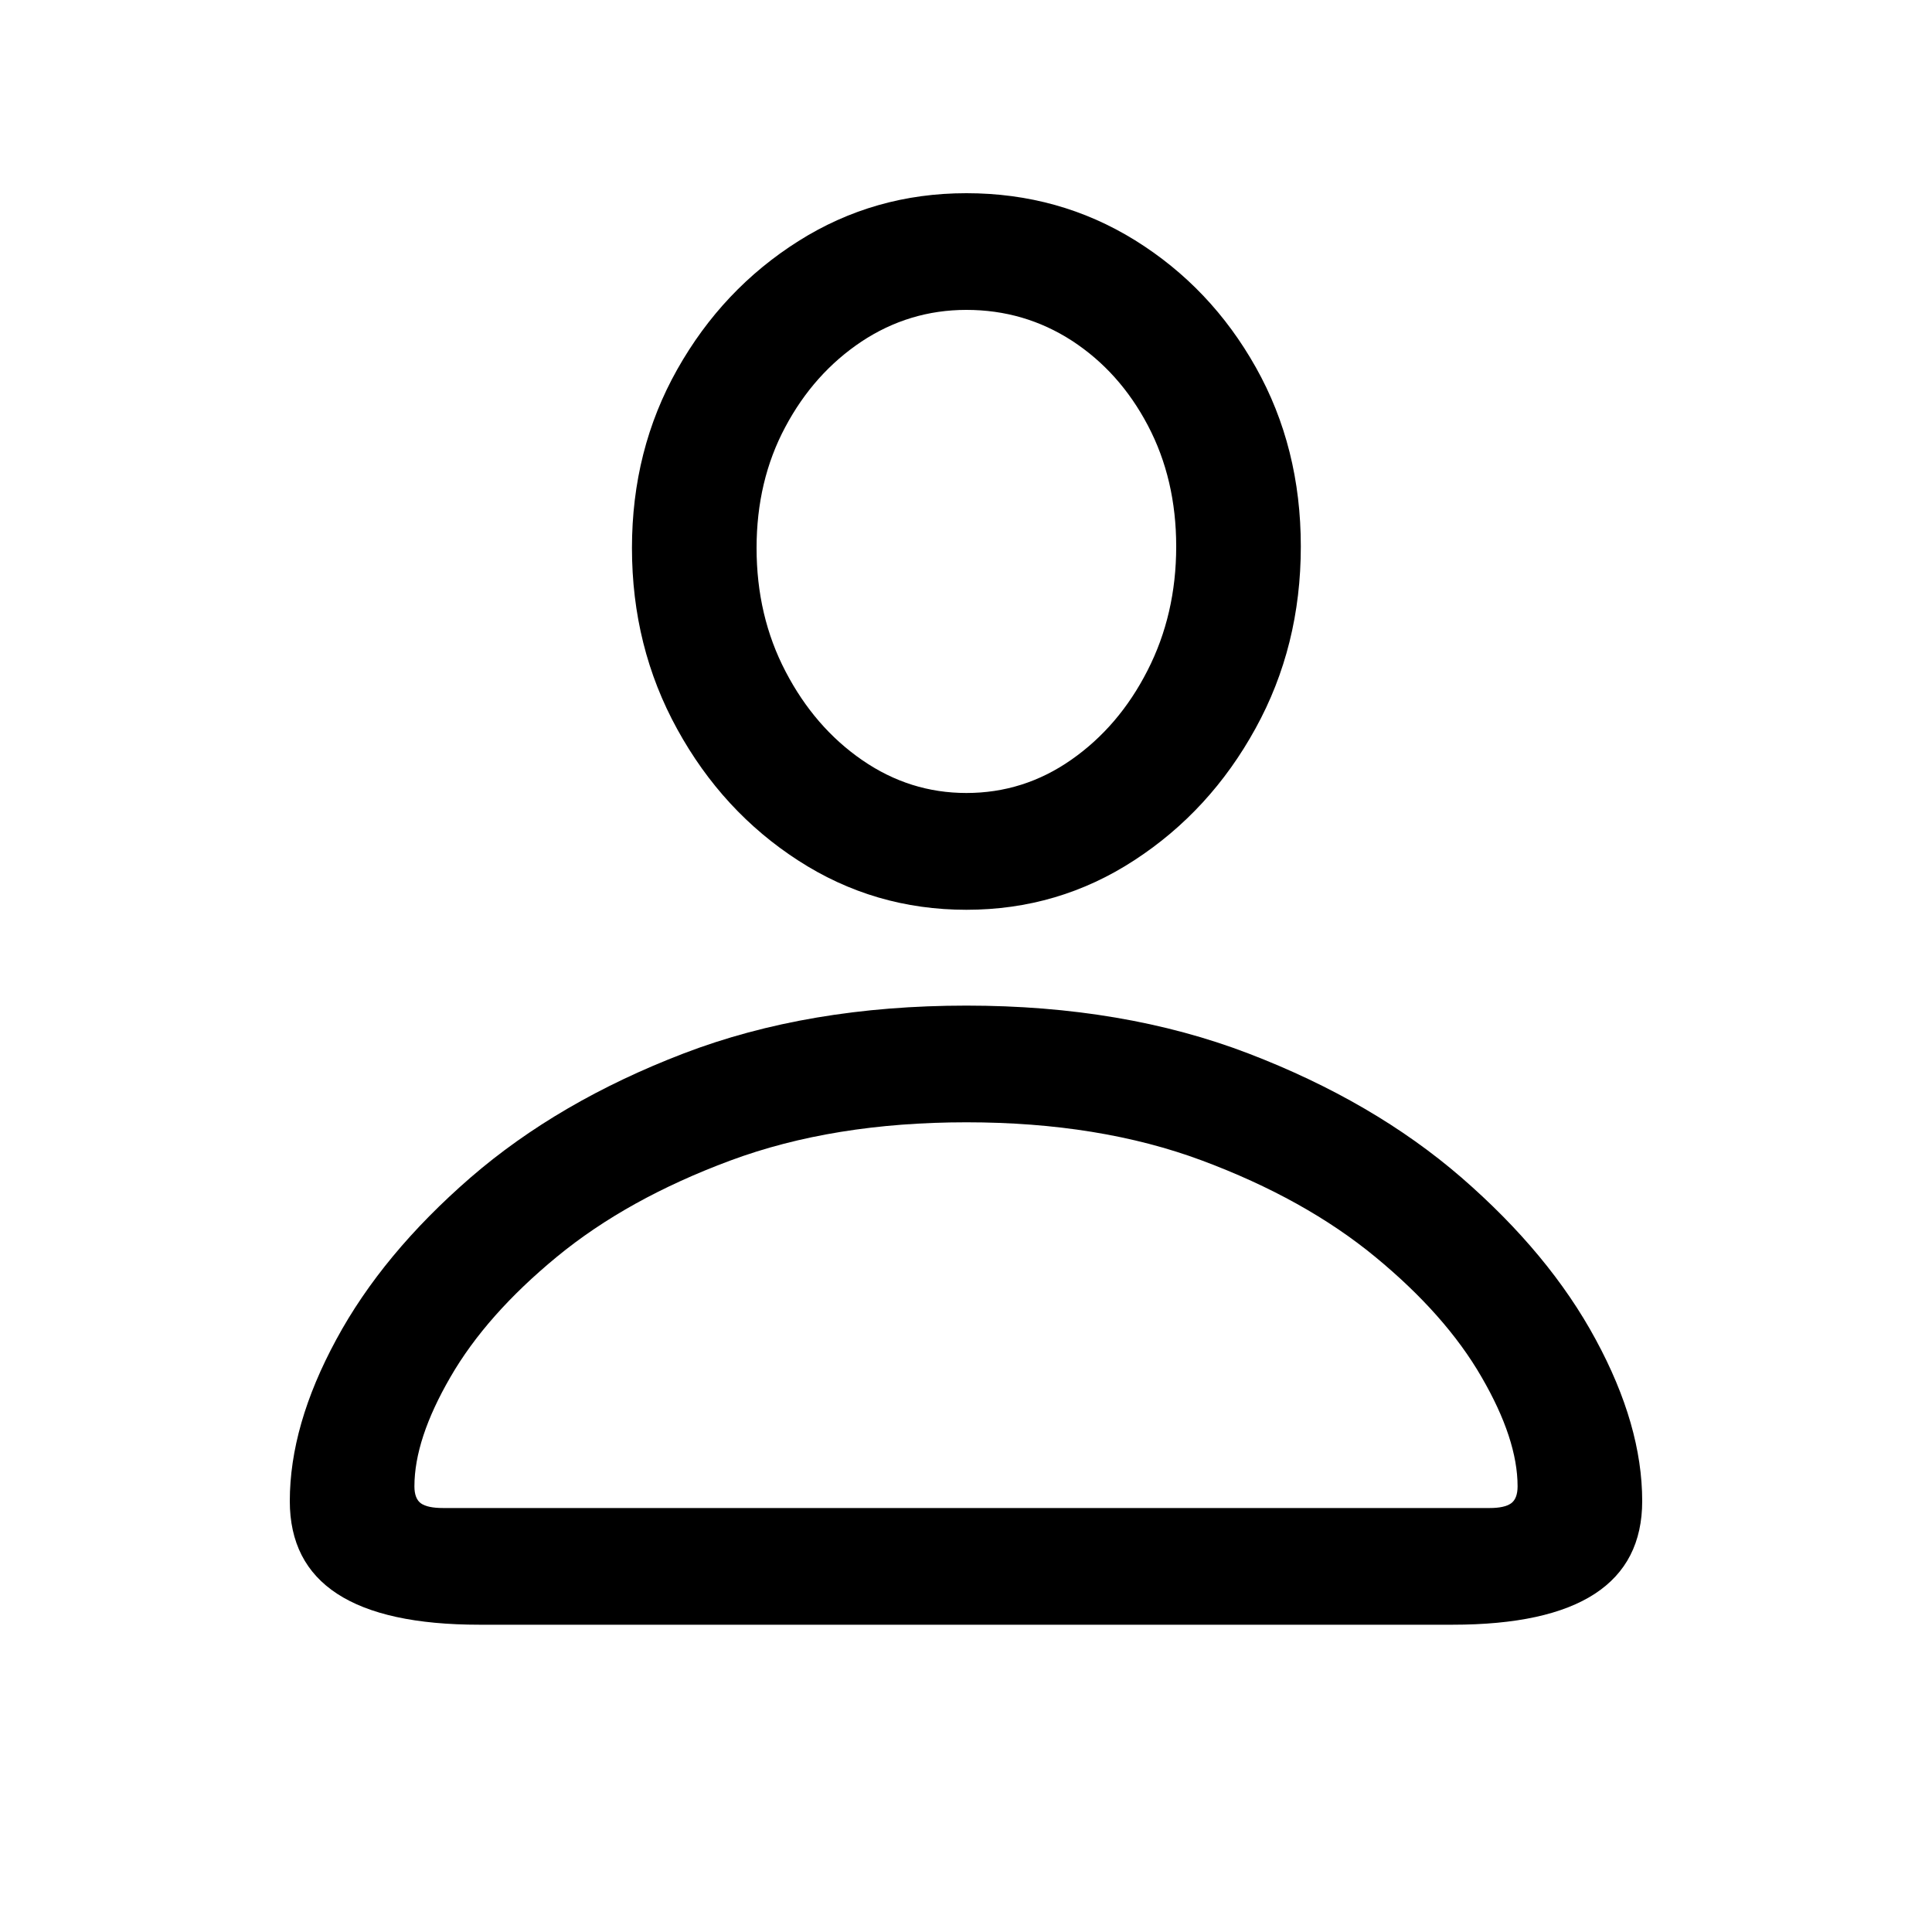
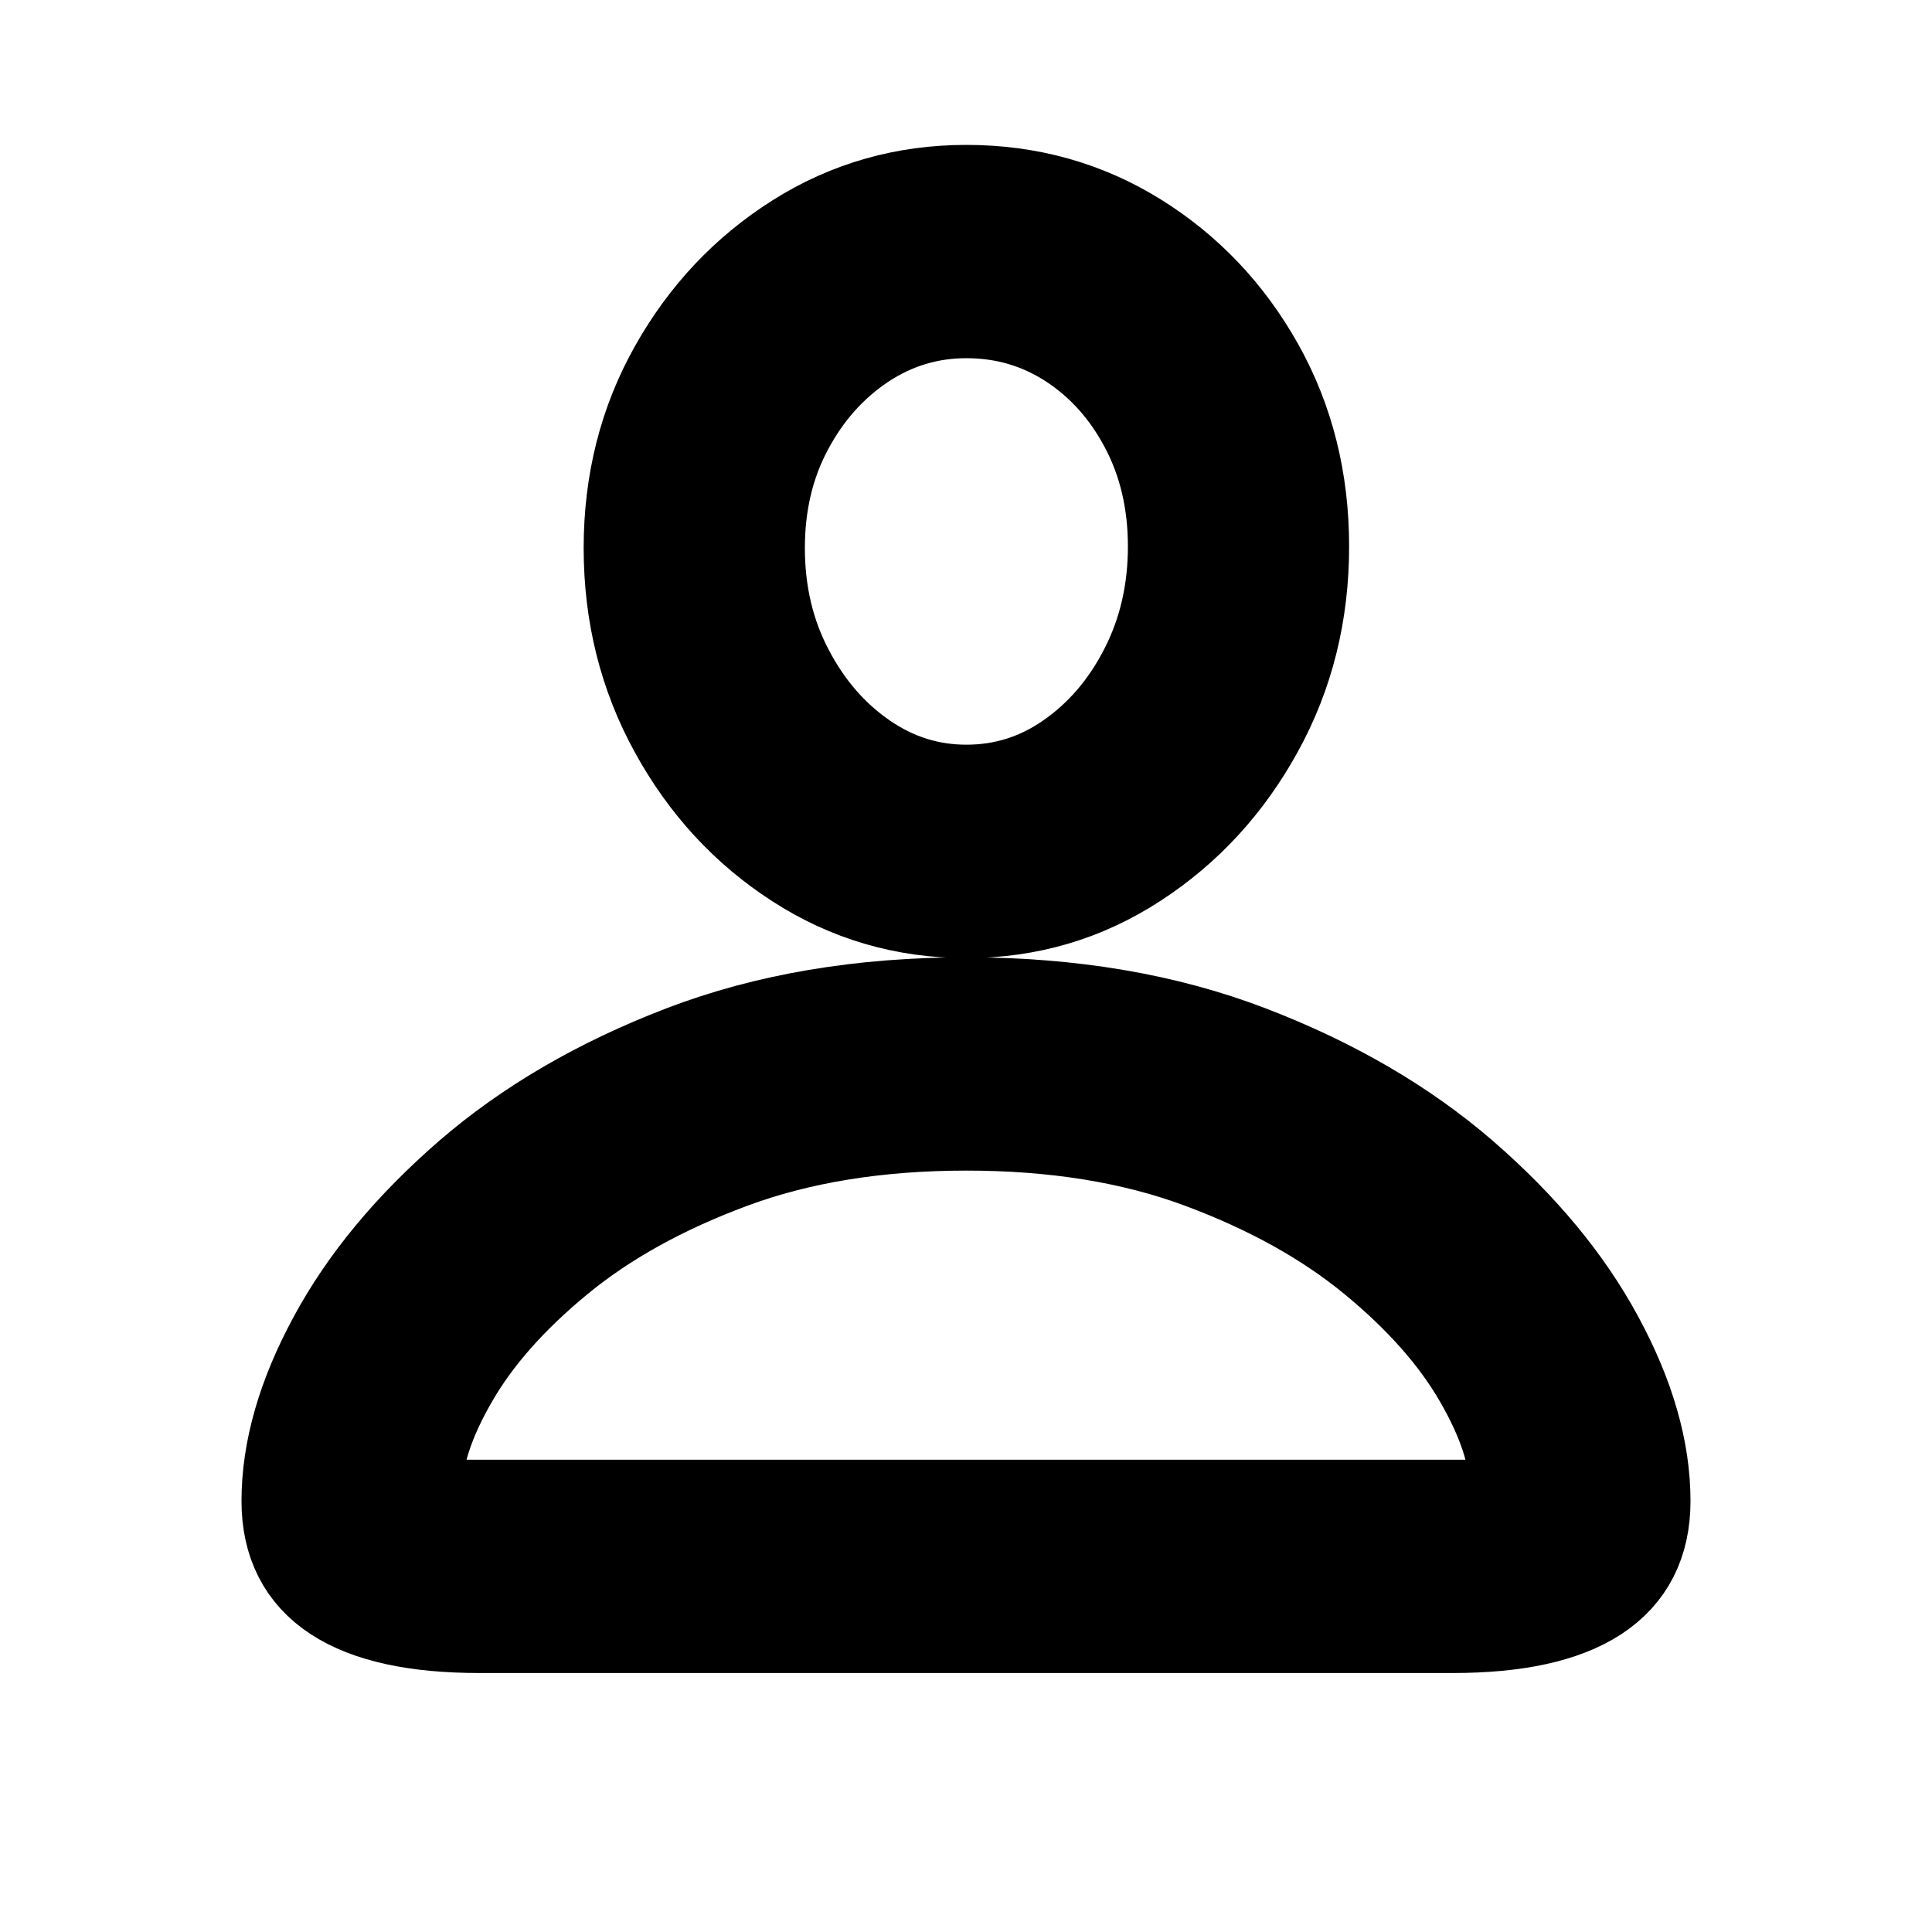
- <svg xmlns="http://www.w3.org/2000/svg" width="20" height="20" viewBox="0 0 20 20" fill="none">
-   <path d="M10.004 9.418C10.64 9.418 11.219 9.247 11.743 8.905C12.267 8.564 12.685 8.109 12.997 7.541C13.31 6.973 13.466 6.345 13.466 5.657C13.466 4.974 13.311 4.356 13.001 3.804C12.691 3.252 12.275 2.814 11.751 2.488C11.227 2.163 10.645 2 10.004 2C9.368 2 8.789 2.165 8.265 2.496C7.741 2.827 7.323 3.27 7.011 3.824C6.698 4.379 6.542 4.995 6.542 5.673C6.542 6.356 6.698 6.981 7.011 7.549C7.323 8.117 7.741 8.571 8.265 8.909C8.789 9.248 9.368 9.418 10.004 9.418ZM10.004 8.209C9.614 8.209 9.255 8.096 8.926 7.869C8.598 7.643 8.333 7.337 8.133 6.953C7.932 6.569 7.832 6.142 7.832 5.673C7.832 5.209 7.931 4.791 8.129 4.421C8.326 4.05 8.59 3.755 8.918 3.536C9.247 3.318 9.609 3.208 10.004 3.208C10.405 3.208 10.769 3.315 11.098 3.528C11.426 3.742 11.688 4.034 11.883 4.405C12.078 4.775 12.176 5.193 12.176 5.657C12.176 6.126 12.077 6.554 11.879 6.941C11.682 7.328 11.418 7.636 11.09 7.865C10.761 8.095 10.399 8.209 10.004 8.209ZM15.037 16.819C16.346 16.819 17 16.392 17 15.539C17 15.016 16.84 14.459 16.519 13.867C16.199 13.274 15.735 12.716 15.129 12.19C14.522 11.665 13.788 11.237 12.925 10.906C12.062 10.575 11.088 10.41 10.004 10.41C8.914 10.41 7.938 10.575 7.075 10.906C6.212 11.237 5.478 11.665 4.871 12.19C4.265 12.716 3.801 13.274 3.481 13.867C3.16 14.459 3 15.016 3 15.539C3 16.392 3.654 16.819 4.963 16.819H15.037ZM15.421 15.611H4.587C4.48 15.611 4.404 15.595 4.358 15.563C4.313 15.531 4.29 15.472 4.29 15.387C4.29 15.061 4.414 14.684 4.663 14.255C4.911 13.825 5.279 13.41 5.765 13.01C6.251 12.61 6.849 12.278 7.56 12.014C8.27 11.75 9.085 11.618 10.004 11.618C10.923 11.618 11.736 11.75 12.444 12.014C13.152 12.278 13.749 12.61 14.235 13.01C14.721 13.41 15.089 13.825 15.337 14.255C15.586 14.684 15.71 15.061 15.71 15.387C15.71 15.472 15.687 15.531 15.642 15.563C15.596 15.595 15.523 15.611 15.421 15.611Z" fill="currentColor" />
+ <svg xmlns="http://www.w3.org/2000/svg" viewBox="0 0 20 20" fill="none">
+   <path d="M10.004 9.418C10.64 9.418 11.219 9.247 11.743 8.905C12.267 8.564 12.685 8.109 12.997 7.541C13.31 6.973 13.466 6.345 13.466 5.657C13.466 4.974 13.311 4.356 13.001 3.804C12.691 3.252 12.275 2.814 11.751 2.488C11.227 2.163 10.645 2 10.004 2C9.368 2 8.789 2.165 8.265 2.496C7.741 2.827 7.323 3.27 7.011 3.824C6.698 4.379 6.542 4.995 6.542 5.673C6.542 6.356 6.698 6.981 7.011 7.549C7.323 8.117 7.741 8.571 8.265 8.909C8.789 9.248 9.368 9.418 10.004 9.418ZM10.004 8.209C9.614 8.209 9.255 8.096 8.926 7.869C8.598 7.643 8.333 7.337 8.133 6.953C7.932 6.569 7.832 6.142 7.832 5.673C7.832 5.209 7.931 4.791 8.129 4.421C8.326 4.05 8.59 3.755 8.918 3.536C9.247 3.318 9.609 3.208 10.004 3.208C10.405 3.208 10.769 3.315 11.098 3.528C11.426 3.742 11.688 4.034 11.883 4.405C12.078 4.775 12.176 5.193 12.176 5.657C12.176 6.126 12.077 6.554 11.879 6.941C11.682 7.328 11.418 7.636 11.09 7.865C10.761 8.095 10.399 8.209 10.004 8.209ZM15.037 16.819C16.346 16.819 17 16.392 17 15.539C17 15.016 16.84 14.459 16.519 13.867C16.199 13.274 15.735 12.716 15.129 12.19C14.522 11.665 13.788 11.237 12.925 10.906C12.062 10.575 11.088 10.41 10.004 10.41C8.914 10.41 7.938 10.575 7.075 10.906C6.212 11.237 5.478 11.665 4.871 12.19C4.265 12.716 3.801 13.274 3.481 13.867C3.16 14.459 3 15.016 3 15.539C3 16.392 3.654 16.819 4.963 16.819H15.037ZM15.421 15.611H4.587C4.48 15.611 4.404 15.595 4.358 15.563C4.313 15.531 4.29 15.472 4.29 15.387C4.29 15.061 4.414 14.684 4.663 14.255C4.911 13.825 5.279 13.41 5.765 13.01C6.251 12.61 6.849 12.278 7.56 12.014C8.27 11.75 9.085 11.618 10.004 11.618C10.923 11.618 11.736 11.75 12.444 12.014C13.152 12.278 13.749 12.61 14.235 13.01C14.721 13.41 15.089 13.825 15.337 14.255C15.586 14.684 15.71 15.061 15.71 15.387C15.71 15.472 15.687 15.531 15.642 15.563C15.596 15.595 15.523 15.611 15.421 15.611Z" fill="currentColor" stroke="currentColor" stroke-width="1" stroke-linecap="round" stroke-linejoin="round" />
</svg>
